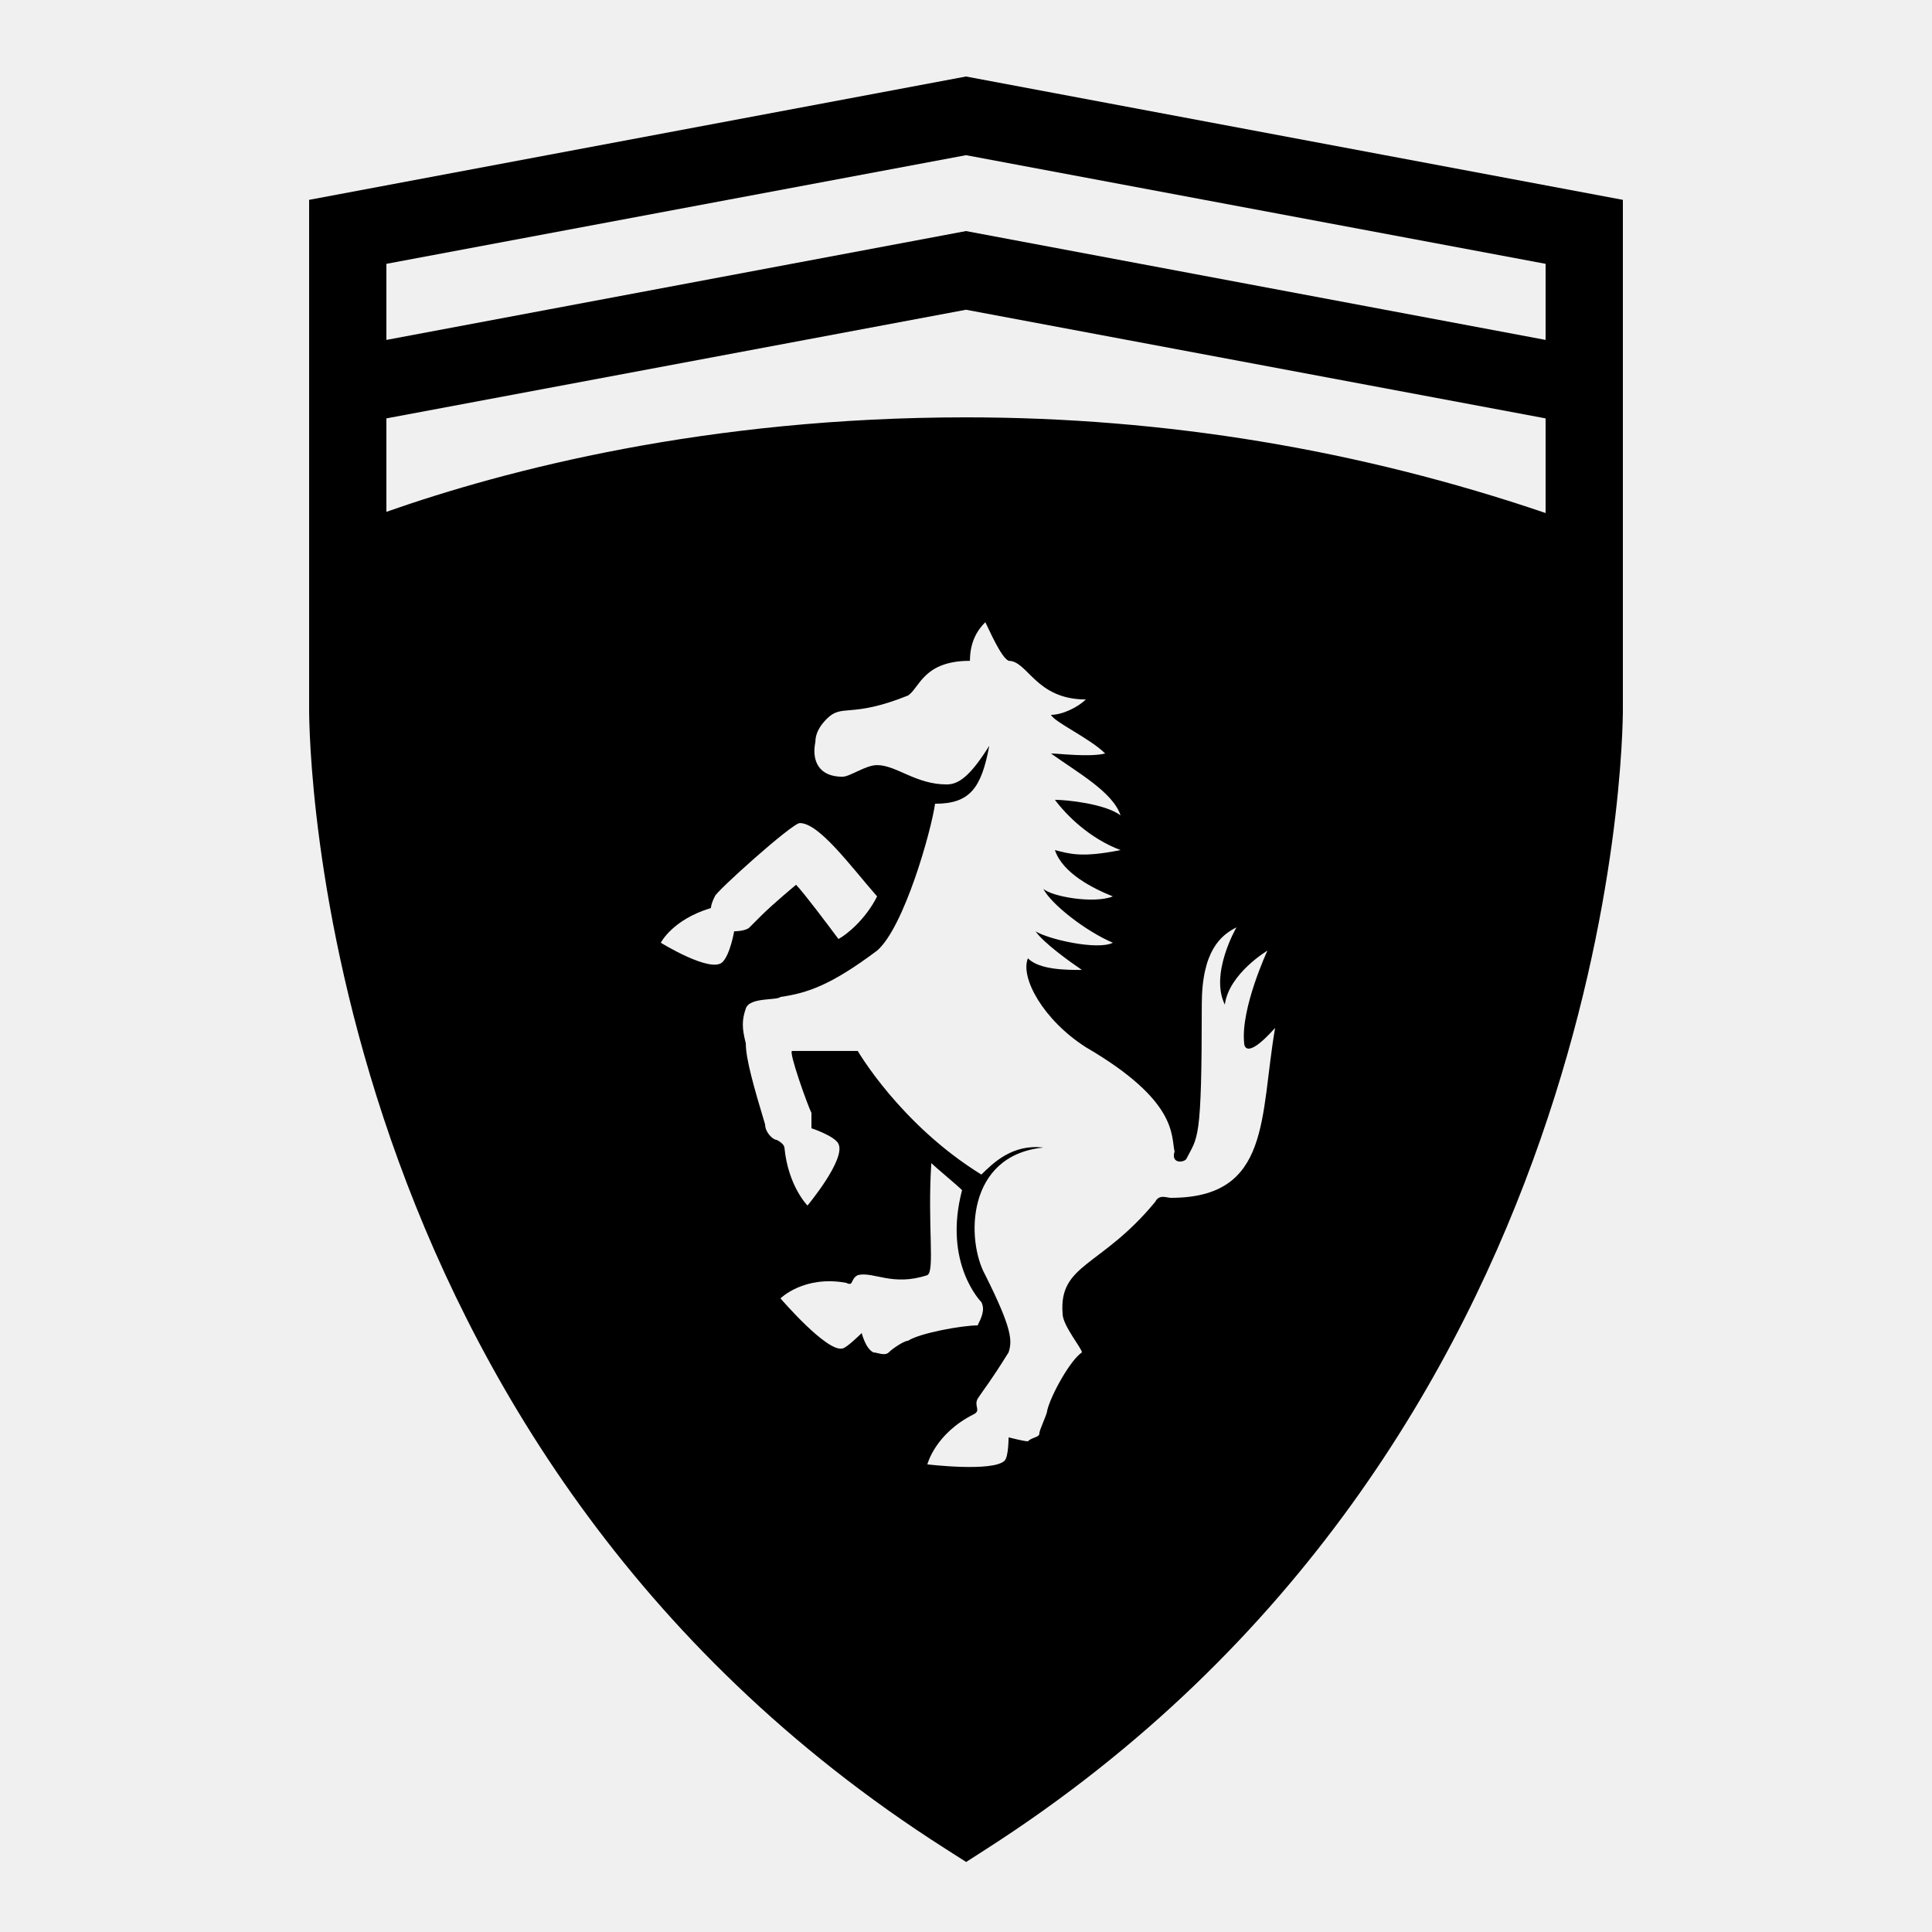
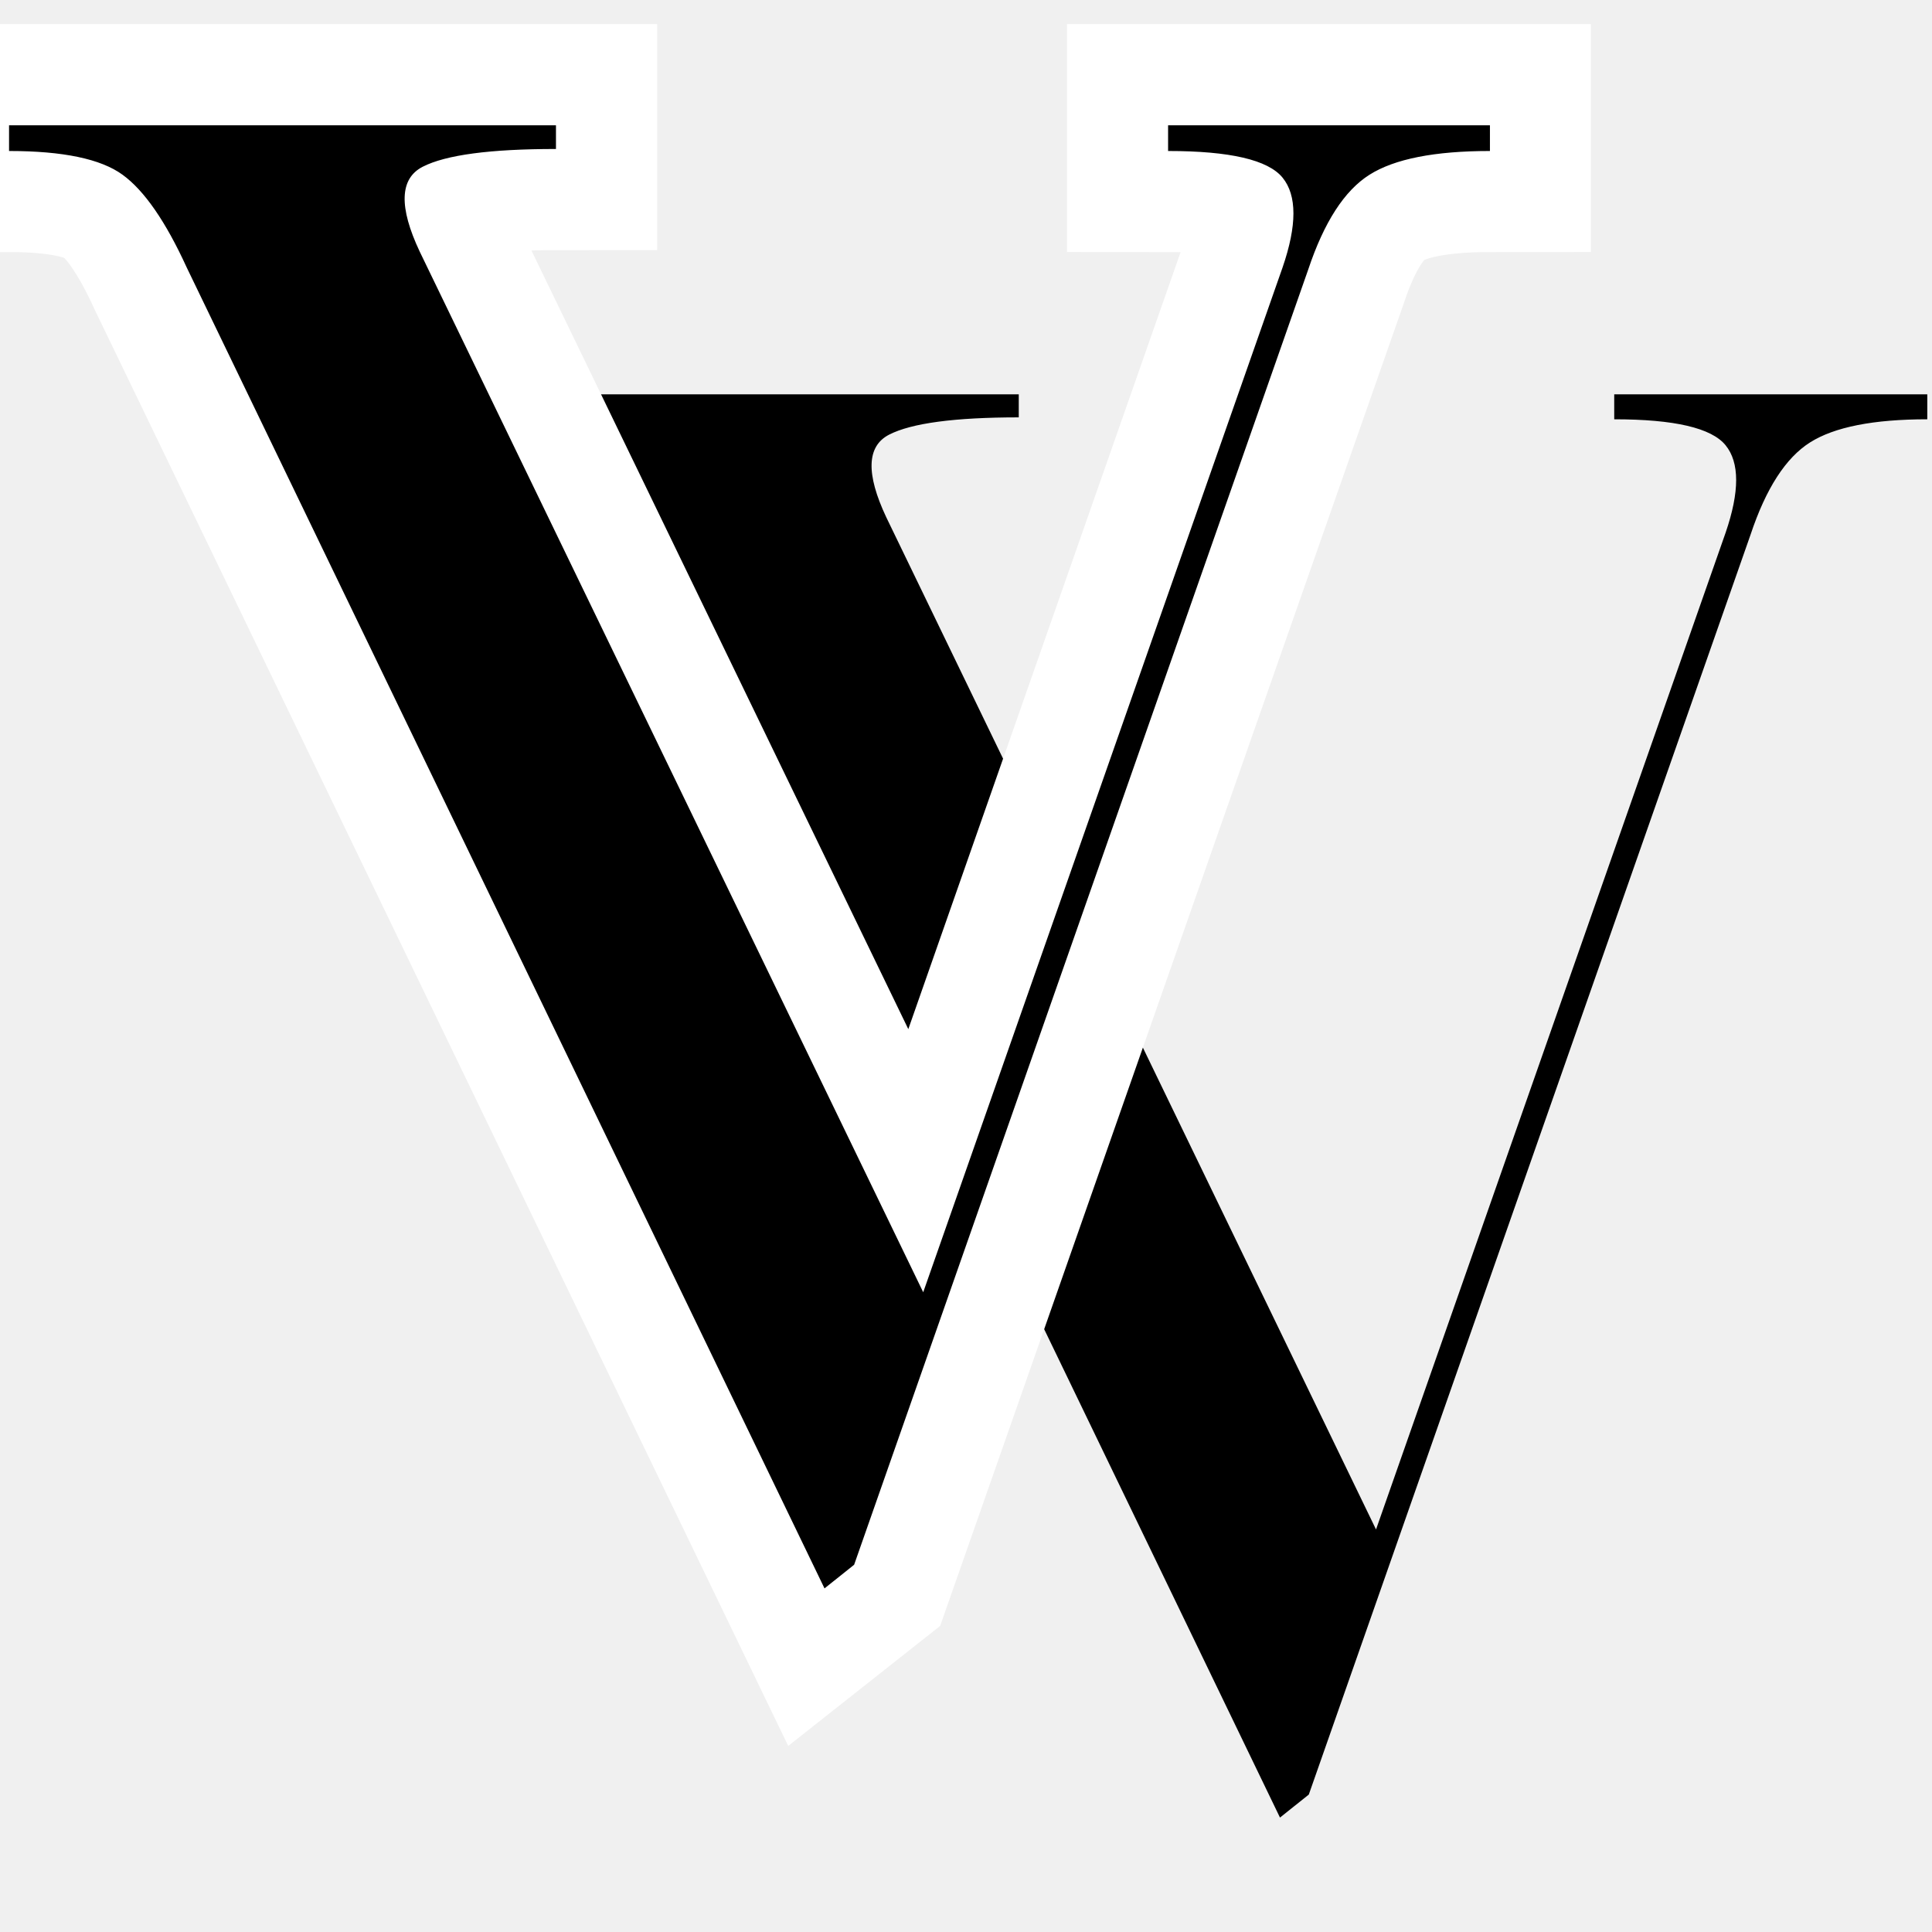
- <svg xmlns="http://www.w3.org/2000/svg" viewBox="0 0 50 50" width="50px" height="50px">
-   <path d="M 25 1.98 L 8 5.172 L 8 18.355 C 8 19.129 8.156 37.453 24.465 47.844 L 25.004 48.188 L 25.539 47.844 C 41.812 37.402 42 19.125 42 18.352 L 42 5.172 Z M 19 24.102 C 19 24.102 18.898 24.699 18.699 24.898 C 18.398 25.199 17.102 24.398 17.102 24.398 C 17.102 24.398 17.398 23.801 18.398 23.5 C 18.398 23.5 18.398 23.398 18.5 23.199 C 18.5 23.102 20.5 21.301 20.699 21.301 C 21.199 21.301 22 22.398 22.699 23.199 C 22.398 23.801 21.898 24.199 21.699 24.301 C 21.398 23.898 20.801 23.102 20.602 22.898 C 20.602 22.898 20 23.398 19.699 23.699 L 19.398 24 C 19.301 24.102 19 24.102 19 24.102 Z M 23 35 C 22.898 35.102 22.699 35 22.602 35 C 22.398 34.898 22.301 34.5 22.301 34.5 C 22.301 34.5 21.898 34.898 21.801 34.898 C 21.398 35 20.199 33.602 20.199 33.602 C 20.199 33.602 20.801 33 21.898 33.199 C 22.102 33.301 22 33.102 22.199 33 C 22.602 32.898 23.102 33.301 24 33 C 24.199 32.898 24 31.699 24.102 30.102 C 24.199 30.199 24.801 30.699 24.898 30.801 C 24.398 32.699 25.398 33.699 25.398 33.699 C 25.5 33.898 25.398 34.102 25.301 34.301 C 24.898 34.301 23.801 34.5 23.5 34.699 C 23.398 34.699 23.102 34.898 23 35 Z M 30.301 31 C 30.199 31 30 30.898 29.898 31.102 C 28.5 32.801 27.398 32.699 27.5 34 C 27.5 34.301 28 34.898 28 35 C 27.699 35.199 27.199 36.102 27.102 36.5 C 27.102 36.602 26.898 37 26.898 37.102 C 26.898 37.199 26.699 37.199 26.602 37.301 C 26.5 37.301 26.102 37.199 26.102 37.199 C 26.102 37.199 26.102 37.699 26 37.801 C 25.699 38.102 24 37.898 24 37.898 C 24 37.898 24.199 37.102 25.199 36.602 C 25.398 36.5 25.199 36.398 25.301 36.199 C 25.5 35.898 25.602 35.801 26.102 35 C 26.199 34.699 26.199 34.398 25.5 33 C 25 32.102 25 29.898 27 29.699 C 26.199 29.602 25.699 30.102 25.398 30.398 C 23.301 29.102 22.199 27.199 22.199 27.199 C 22.199 27.199 21.699 27.199 20.5 27.199 C 20.398 27.199 20.898 28.602 21 28.801 C 21 28.898 21 29.199 21 29.199 C 21 29.199 21.602 29.398 21.699 29.602 C 21.898 30 20.898 31.199 20.898 31.199 C 20.898 31.199 20.398 30.699 20.301 29.699 C 20.301 29.699 20.301 29.602 20.102 29.5 C 20 29.5 19.801 29.301 19.801 29.102 C 19.5 28.102 19.301 27.398 19.301 27 C 19.199 26.602 19.199 26.398 19.301 26.102 C 19.398 25.801 20.102 25.898 20.199 25.801 C 20.898 25.699 21.5 25.5 22.699 24.602 C 23.398 24 24.102 21.5 24.199 20.801 C 25.102 20.801 25.398 20.398 25.602 19.301 C 25.102 20.102 24.801 20.301 24.5 20.301 C 23.699 20.301 23.199 19.801 22.699 19.801 C 22.398 19.801 22 20.102 21.801 20.102 C 21.199 20.102 21 19.699 21.102 19.199 C 21.102 19 21.199 18.801 21.398 18.602 C 21.801 18.199 22 18.602 23.5 18 C 23.801 17.801 23.898 17.102 25.102 17.102 C 25.102 16.602 25.301 16.301 25.5 16.102 C 25.602 16.301 25.898 17 26.102 17.102 C 26.602 17.102 26.801 18.102 28.102 18.102 C 27.898 18.301 27.5 18.5 27.199 18.5 C 27.301 18.699 28.199 19.102 28.602 19.5 C 28.199 19.602 27.398 19.5 27.199 19.5 C 27.898 20 28.801 20.5 29 21.102 C 28.602 20.801 27.602 20.699 27.301 20.699 C 27.602 21.102 28.199 21.699 29 22 C 28 22.199 27.699 22.102 27.301 22 C 27.5 22.602 28.301 23 28.801 23.199 C 28.301 23.398 27.199 23.199 27 23 C 27.199 23.398 28.102 24.102 28.801 24.398 C 28.398 24.602 27.102 24.301 26.801 24.102 C 27 24.398 27.699 24.898 28 25.102 C 27.602 25.102 26.898 25.102 26.602 24.801 C 26.398 25.301 27 26.398 28.102 27.102 C 30.5 28.5 30.301 29.398 30.398 29.801 C 30.301 30.102 30.602 30.102 30.699 30 C 31 29.398 31.102 29.602 31.102 26 C 31.102 24.602 31.602 24.199 32 24 C 32 24 31.301 25.199 31.699 26 C 31.801 25.199 32.801 24.602 32.801 24.602 C 32.801 24.602 32.102 26.102 32.199 27 C 32.199 27 32.199 27.5 33 26.602 C 32.602 28.898 32.898 31 30.301 31 Z M 40 13.277 C 35.191 11.641 30.156 10.801 25 10.801 C 18.293 10.801 13.09 12.16 10 13.246 L 10 10.828 L 25 8.016 L 40 10.828 Z M 25 5.98 L 10 8.797 L 10 6.828 L 25 4.016 L 40 6.828 L 40 8.797 Z" />
+ <svg xmlns="http://www.w3.org/2000/svg" width="500" zoomAndPan="magnify" viewBox="0 0 375 375" height="500" preserveAspectRatio="xMidYMid meet" version="1.0">
+   <defs>
+     <g />
+   </defs>
+   <g fill="#000000" fill-opacity="1">
+     <g transform="translate(88.88235, 348.3223)">
+       <g>
+         <path d="M 5.594 -271.781 L 108.859 -271.781 L 108.859 -267.312 C 96.43 -267.312 88.039 -266.191 83.688 -263.953 C 79.344 -261.711 79.16 -256.367 83.141 -247.922 L 178.203 -51.453 L 246.062 -244.938 C 248.789 -252.895 248.785 -258.551 246.047 -261.906 C 243.316 -265.258 236.113 -266.938 224.438 -266.938 L 224.438 -271.781 L 285.203 -271.781 L 285.203 -266.938 C 274.766 -266.938 267.18 -265.441 262.453 -262.453 C 257.734 -259.473 253.883 -253.508 250.906 -244.562 L 165.156 0 L 159.562 4.469 L 39.141 -244.938 C 35.172 -253.633 31.133 -259.473 27.031 -262.453 C 22.926 -265.441 15.781 -266.938 5.594 -266.938 Z M 5.594 -271.781 " />
+       </g>
+     </g>
+   </g>
+   <path stroke-linecap="butt" transform="matrix(0.75, 0, 0, 0.75, -28.94253, -65.28593)" fill="none" stroke-linejoin="miter" d="M 40.877 119.48 L 182.475 119.48 L 182.475 125.59 C 165.423 125.59 153.903 127.131 147.918 130.209 C 142.012 133.287 141.762 140.605 147.168 152.162 L 277.538 421.511 L 370.481 156.282 C 374.225 145.386 374.225 137.652 370.481 133.079 C 366.736 128.418 356.882 126.09 340.913 126.09 L 340.913 119.48 L 424.127 119.48 L 424.127 126.09 C 409.819 126.09 399.423 128.173 392.939 132.329 C 386.533 136.402 381.293 144.553 377.215 156.782 L 259.699 492.001 L 251.965 498.11 L 86.913 156.282 C 81.507 144.386 75.975 136.402 70.319 132.329 C 64.663 128.173 54.85 126.09 40.877 126.09 Z M 40.877 119.48 " stroke="#ffffff" stroke-width="52.377" stroke-opacity="1" stroke-miterlimit="4" />
+   <g fill="#000000" fill-opacity="1">
+     <g transform="translate(-3.993317, 303.714)">
+       <g>
+         <path d="M 5.75 -279.391 L 111.906 -279.391 L 111.906 -274.797 C 99.133 -274.797 90.508 -273.645 86.031 -271.344 C 81.562 -269.039 81.375 -263.547 85.469 -254.859 L 183.188 -52.891 L 252.938 -251.797 C 255.75 -259.973 255.75 -265.785 252.938 -269.234 C 250.133 -272.68 242.727 -274.406 230.719 -274.406 L 230.719 -279.391 L 293.188 -279.391 L 293.188 -274.406 C 282.457 -274.406 274.664 -272.867 269.812 -269.797 C 264.957 -266.734 260.992 -260.602 257.922 -251.406 L 169.781 0 L 164.031 4.594 L 40.234 -251.797 C 36.148 -260.734 32 -266.734 27.781 -269.797 C 23.57 -272.867 16.227 -274.406 5.75 -274.406 Z M 5.75 -279.391 " />
+       </g>
+     </g>
+   </g>
</svg>
